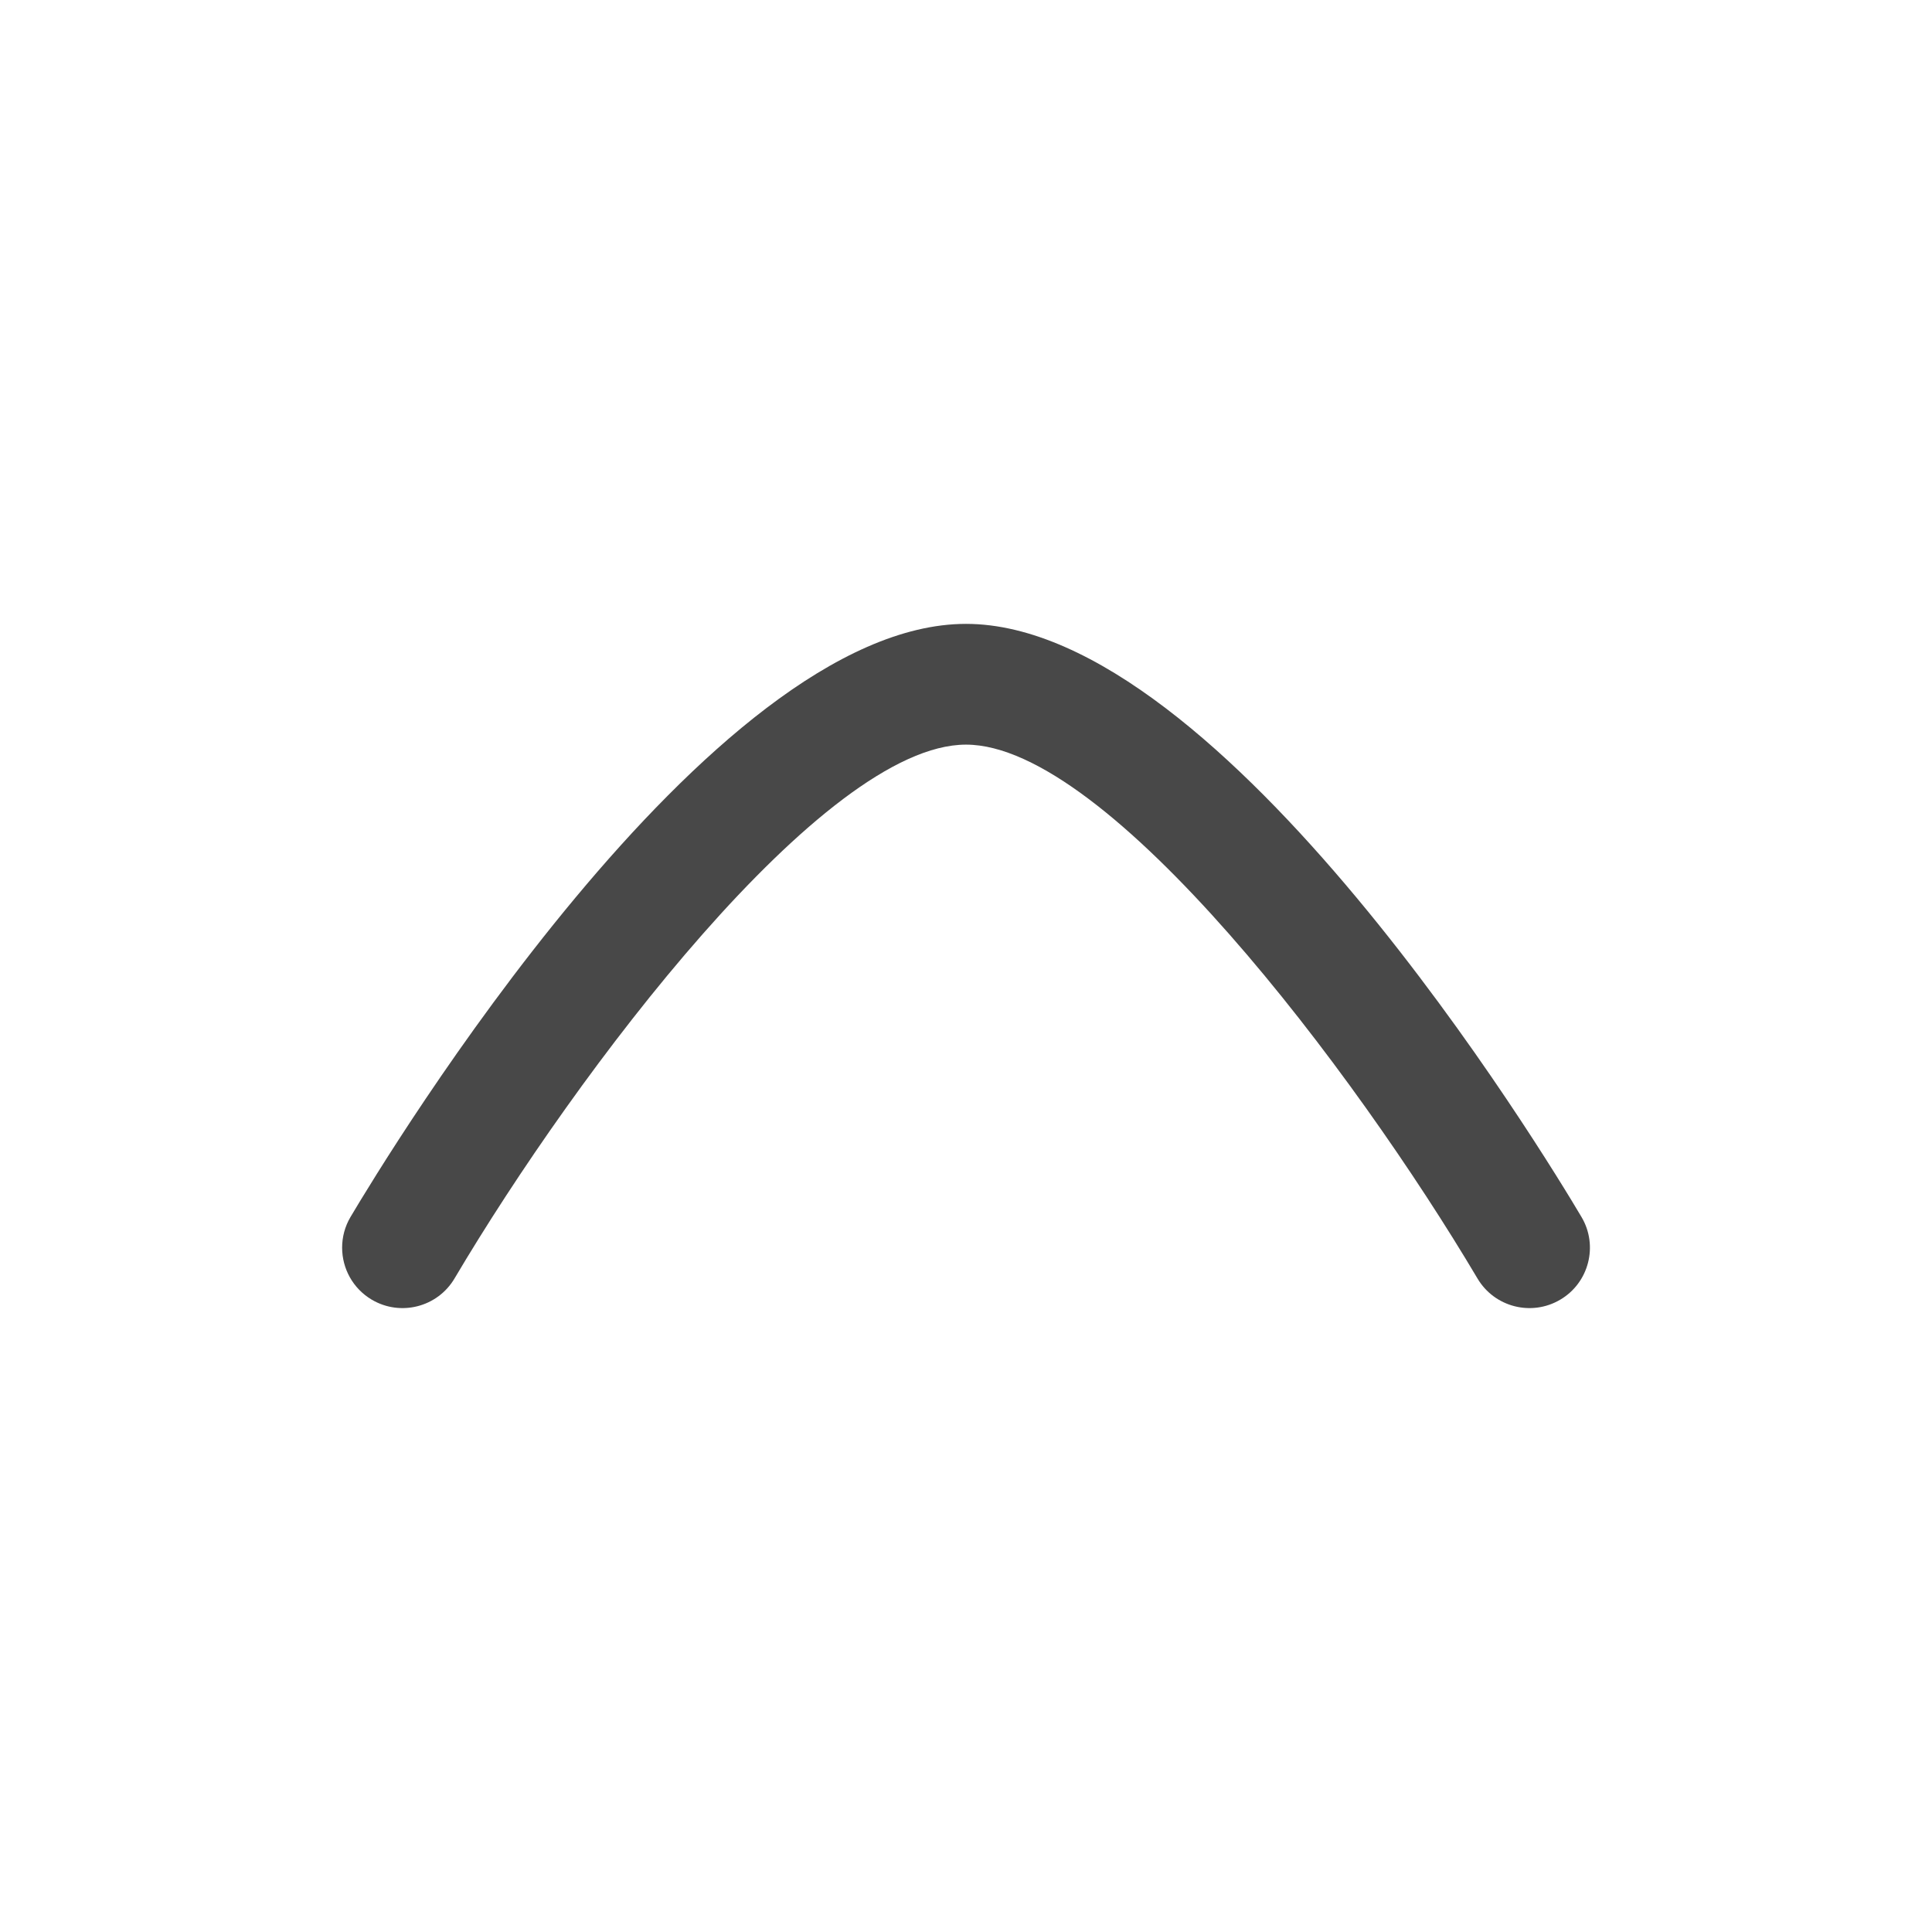
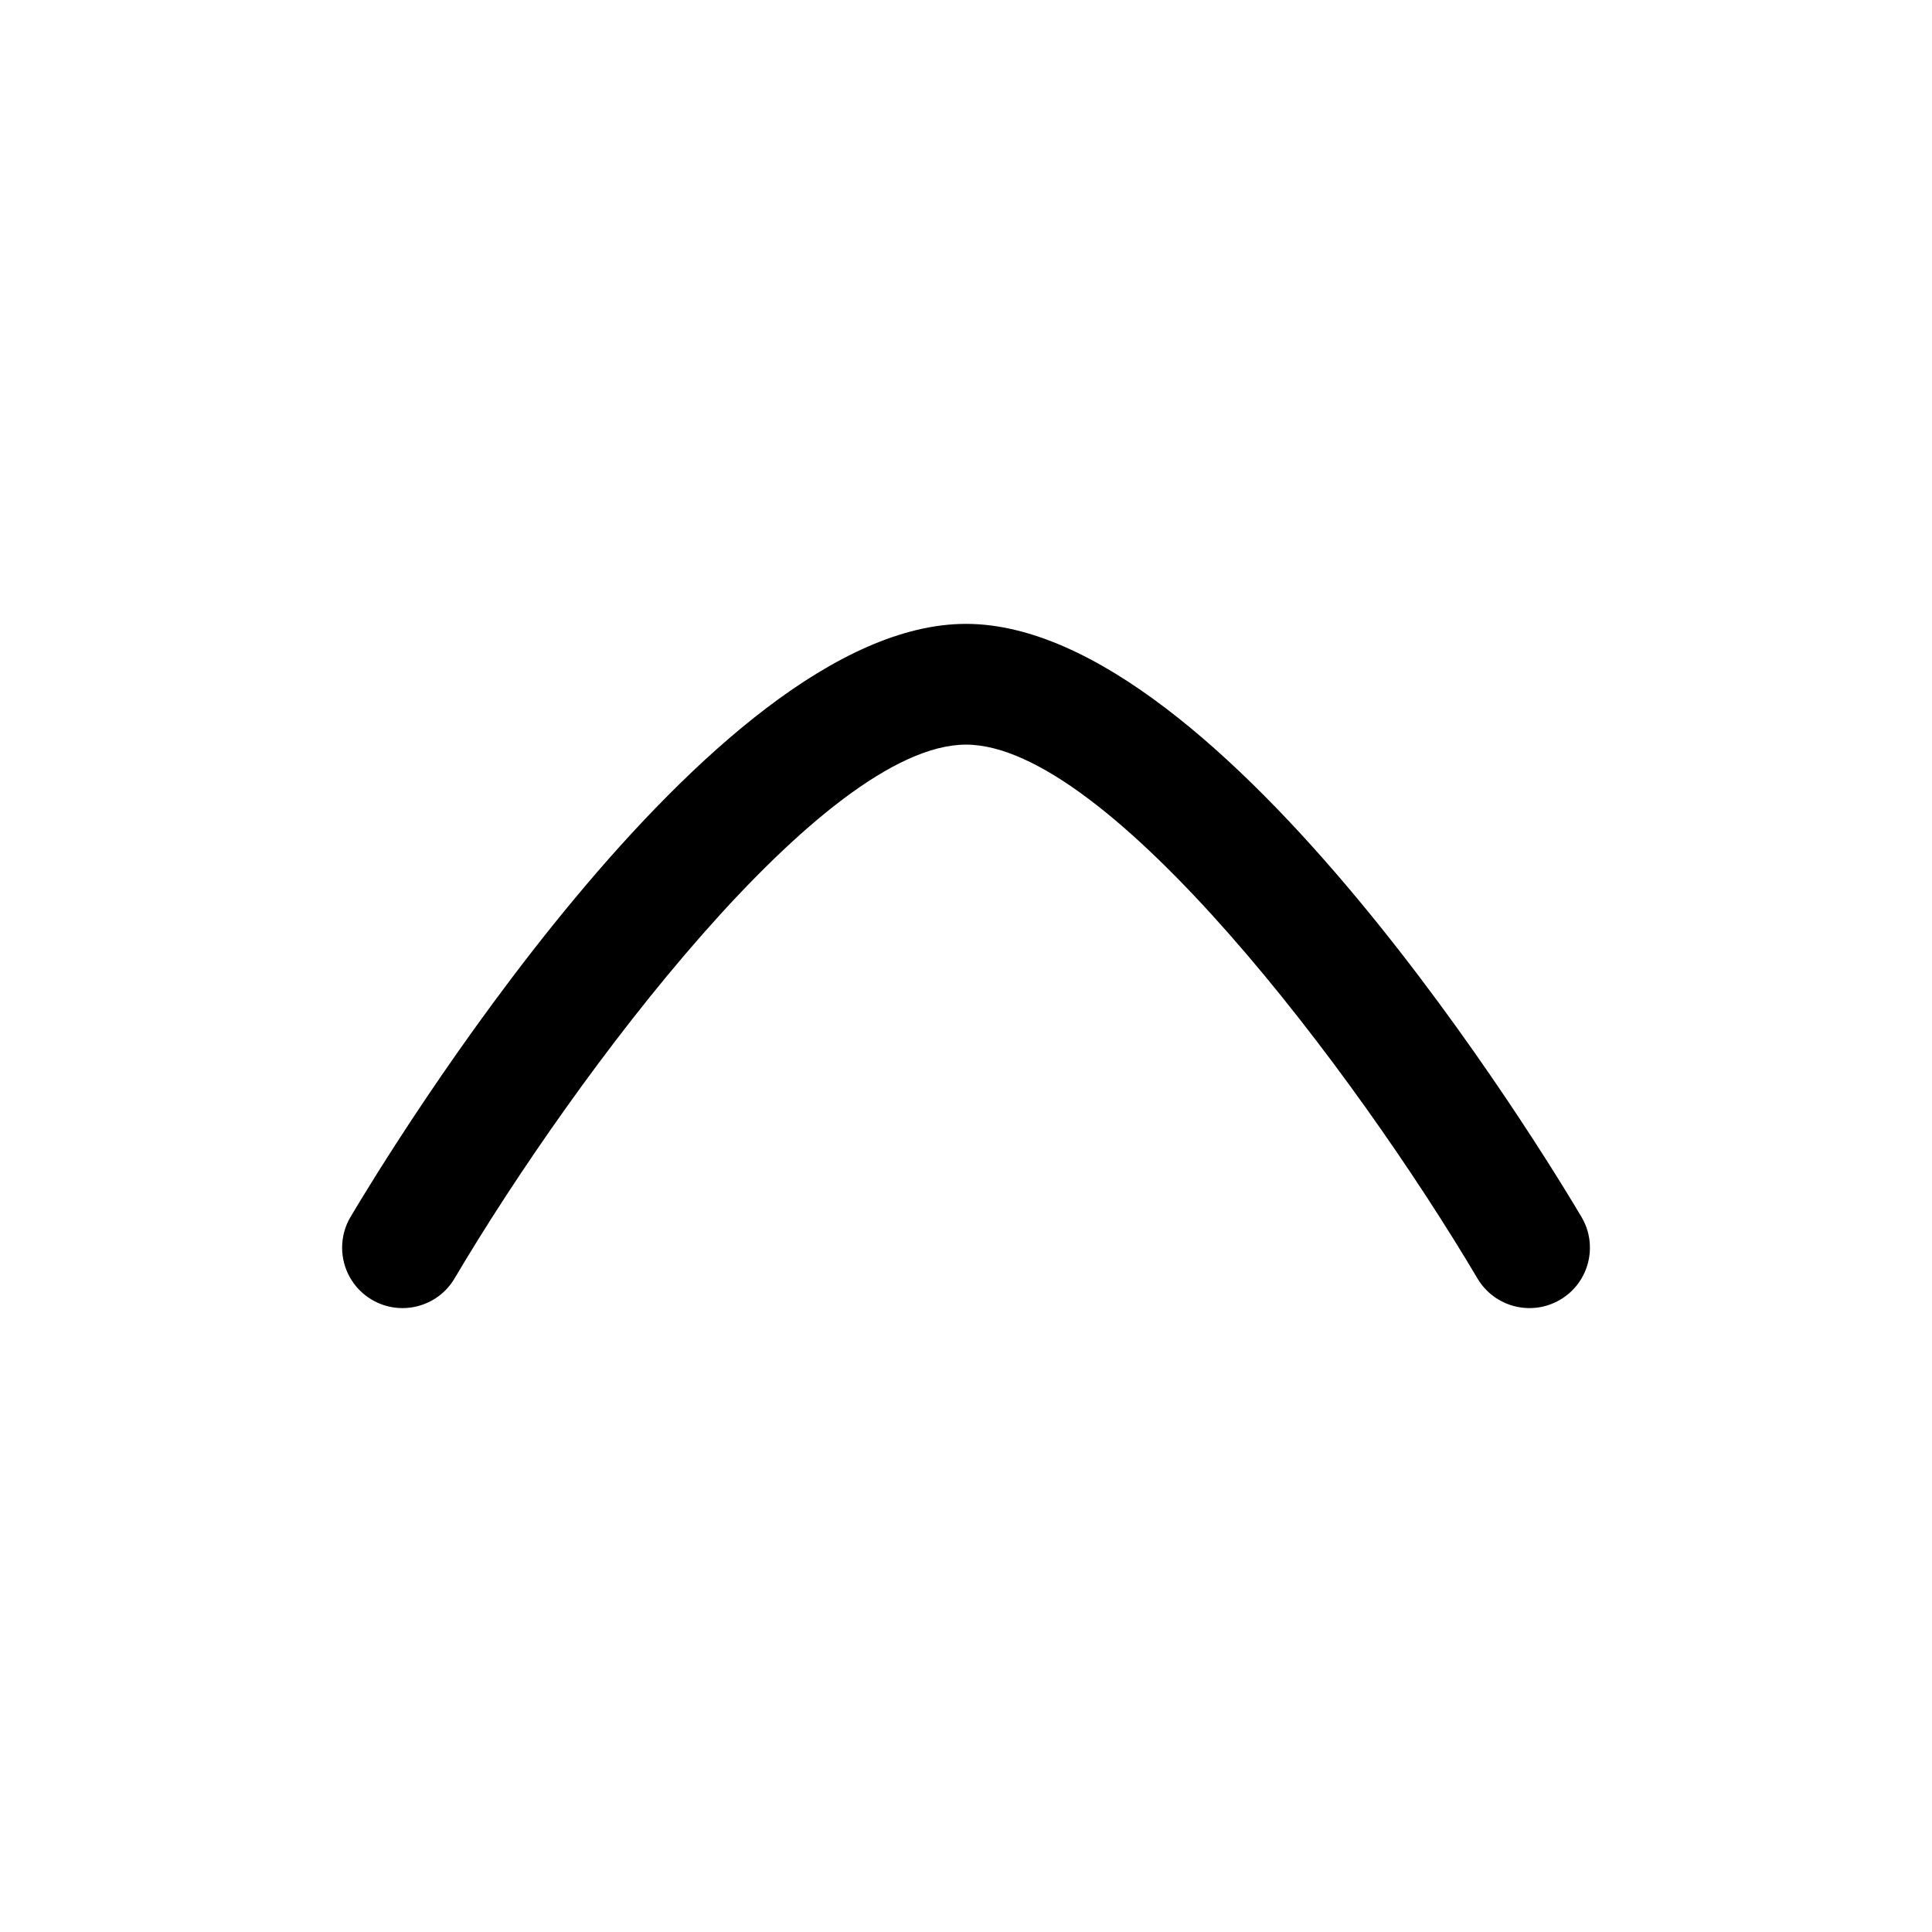
<svg xmlns="http://www.w3.org/2000/svg" width="24" height="24" viewBox="0 0 24 24" fill="none">
-   <path fill-rule="evenodd" clip-rule="evenodd" d="M4.25 15.499C4.25 15.369 4.283 15.238 4.354 15.118C4.801 14.364 8.809 7.75 12 7.75C15.19 7.75 19.199 14.363 19.646 15.118C19.857 15.473 19.739 15.935 19.382 16.145C19.025 16.356 18.565 16.238 18.354 15.882C16.835 13.318 13.767 9.25 12 9.25C10.23 9.25 7.163 13.318 5.646 15.882C5.435 16.238 4.975 16.356 4.618 16.145C4.382 16.005 4.25 15.756 4.25 15.499Z" fill="#484848" />
+   <path fill-rule="evenodd" clip-rule="evenodd" d="M4.25 15.499C4.25 15.369 4.283 15.238 4.354 15.118C4.801 14.364 8.809 7.75 12 7.75C15.19 7.75 19.199 14.363 19.646 15.118C19.857 15.473 19.739 15.935 19.382 16.145C19.025 16.356 18.565 16.238 18.354 15.882C16.835 13.318 13.767 9.25 12 9.25C10.23 9.25 7.163 13.318 5.646 15.882C5.435 16.238 4.975 16.356 4.618 16.145C4.382 16.005 4.25 15.756 4.25 15.499Z" fill="currentColor" />
</svg>
